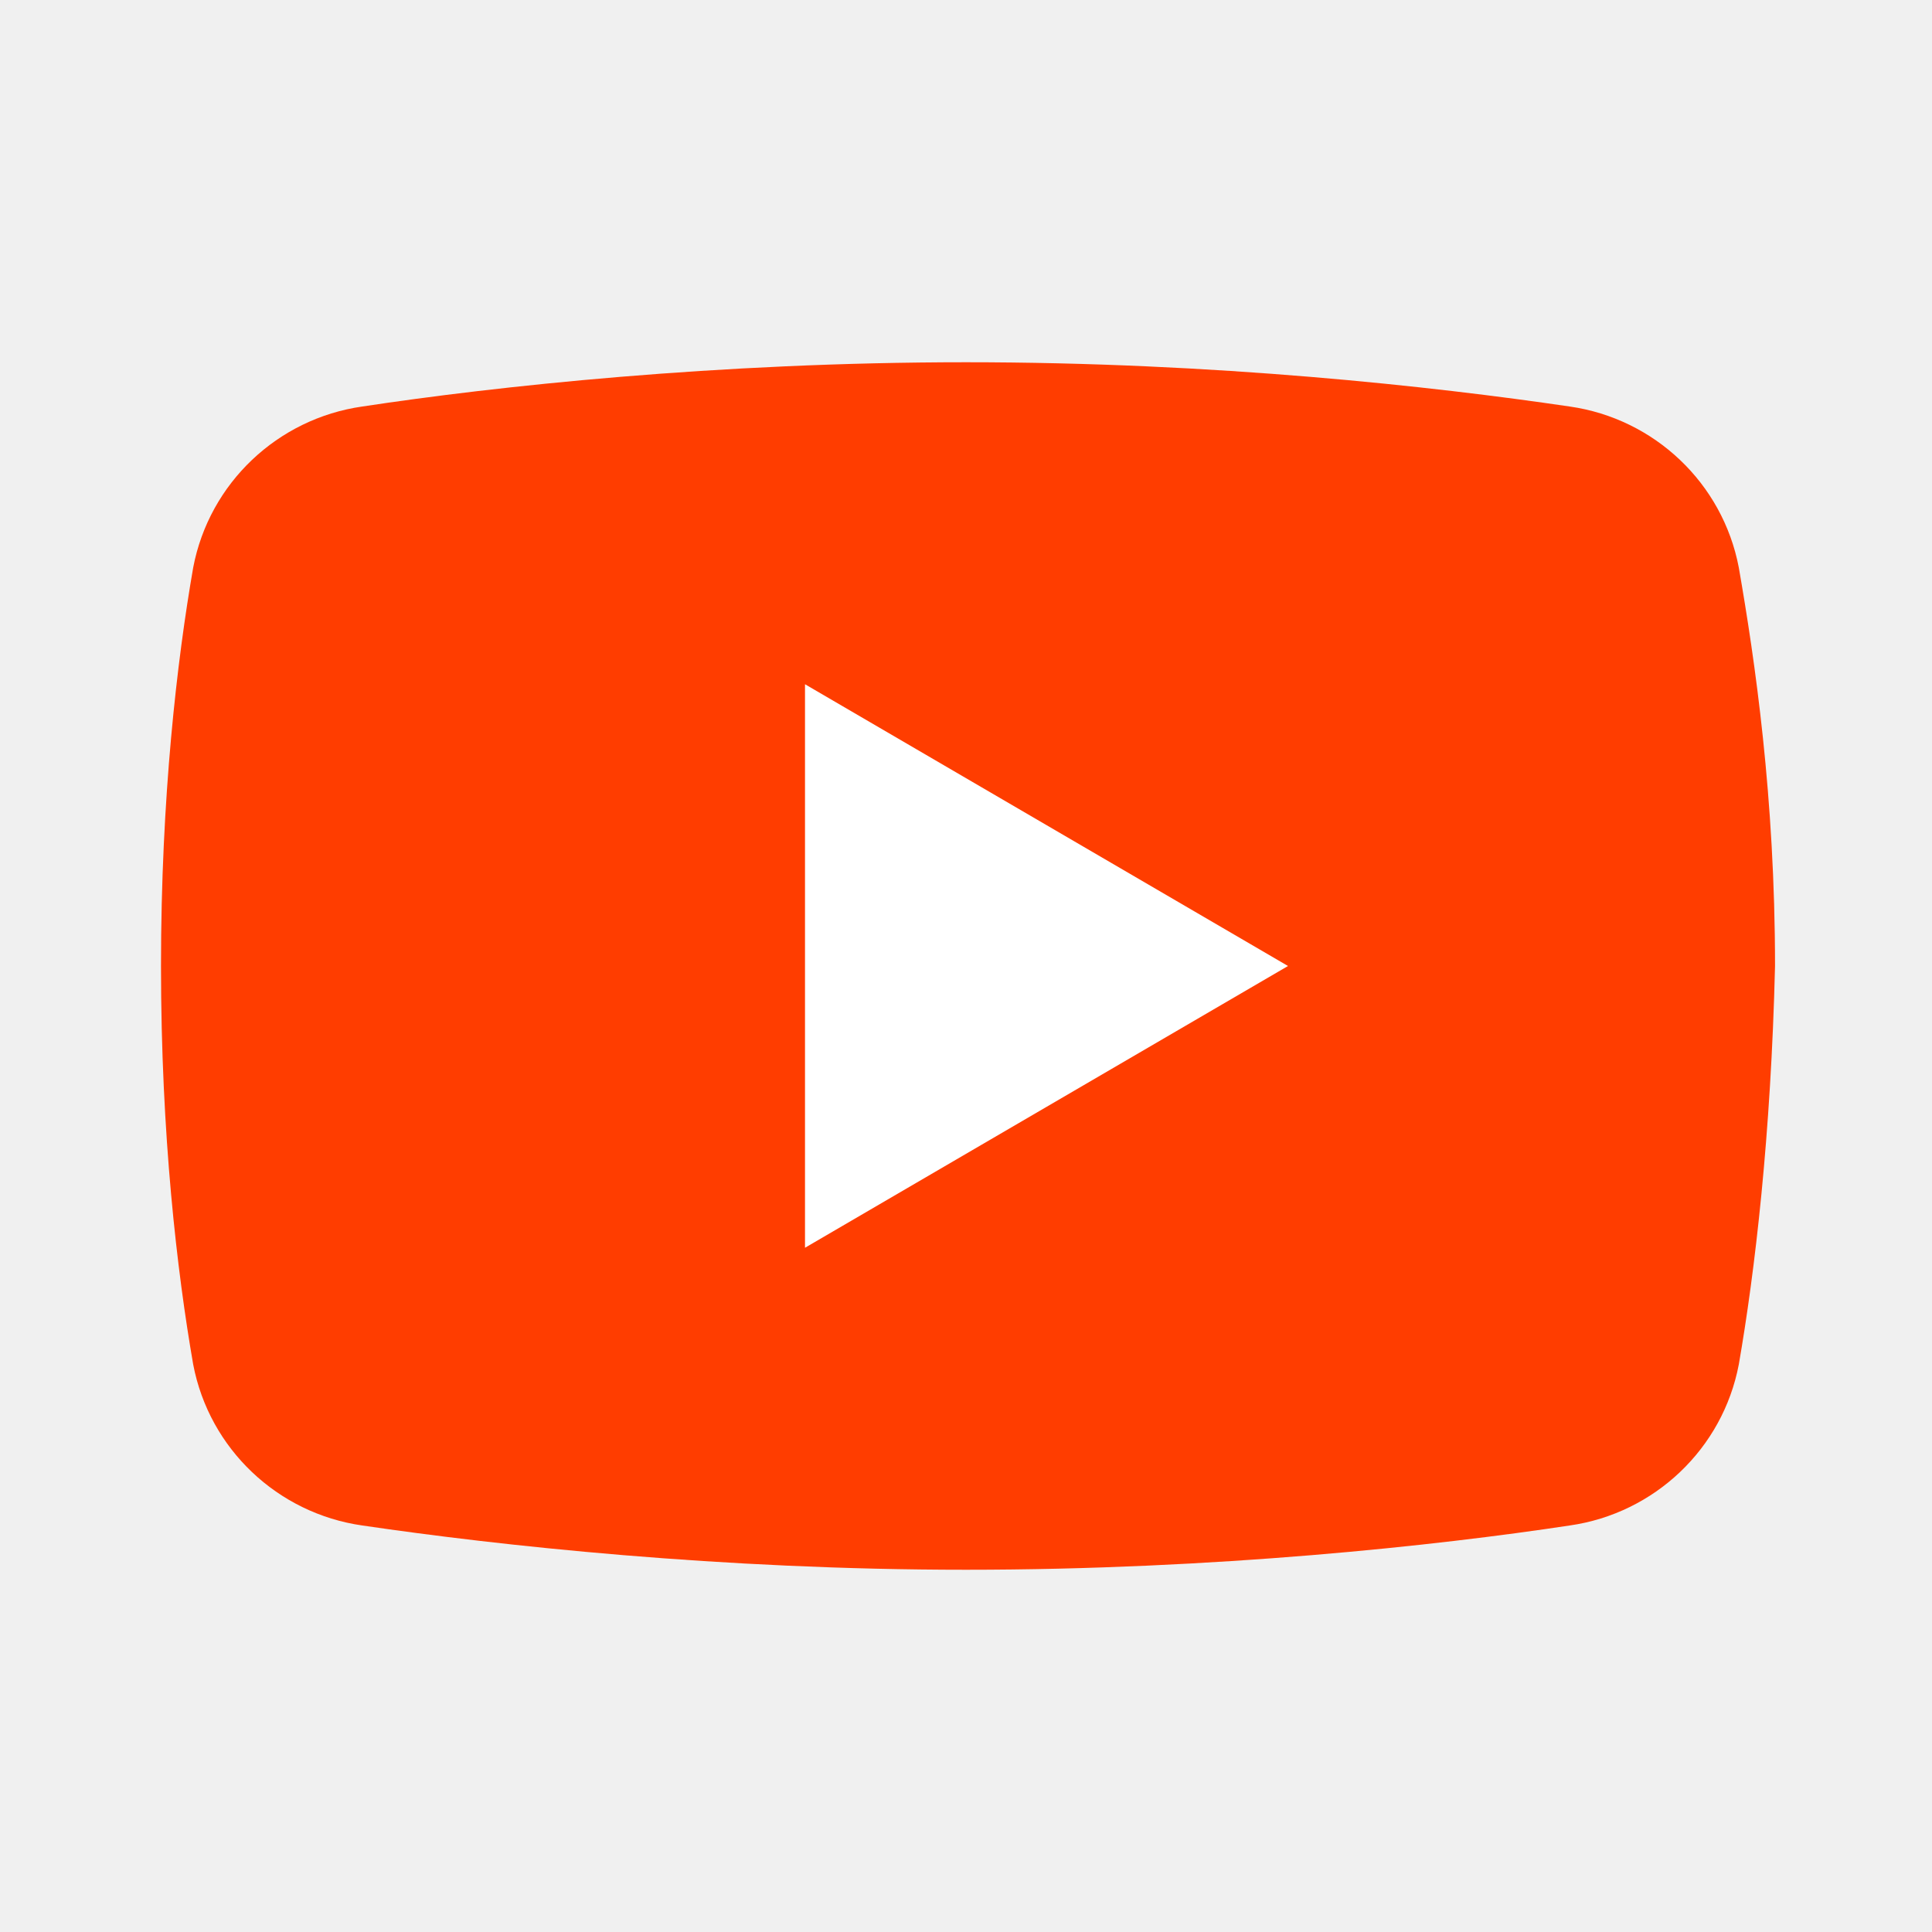
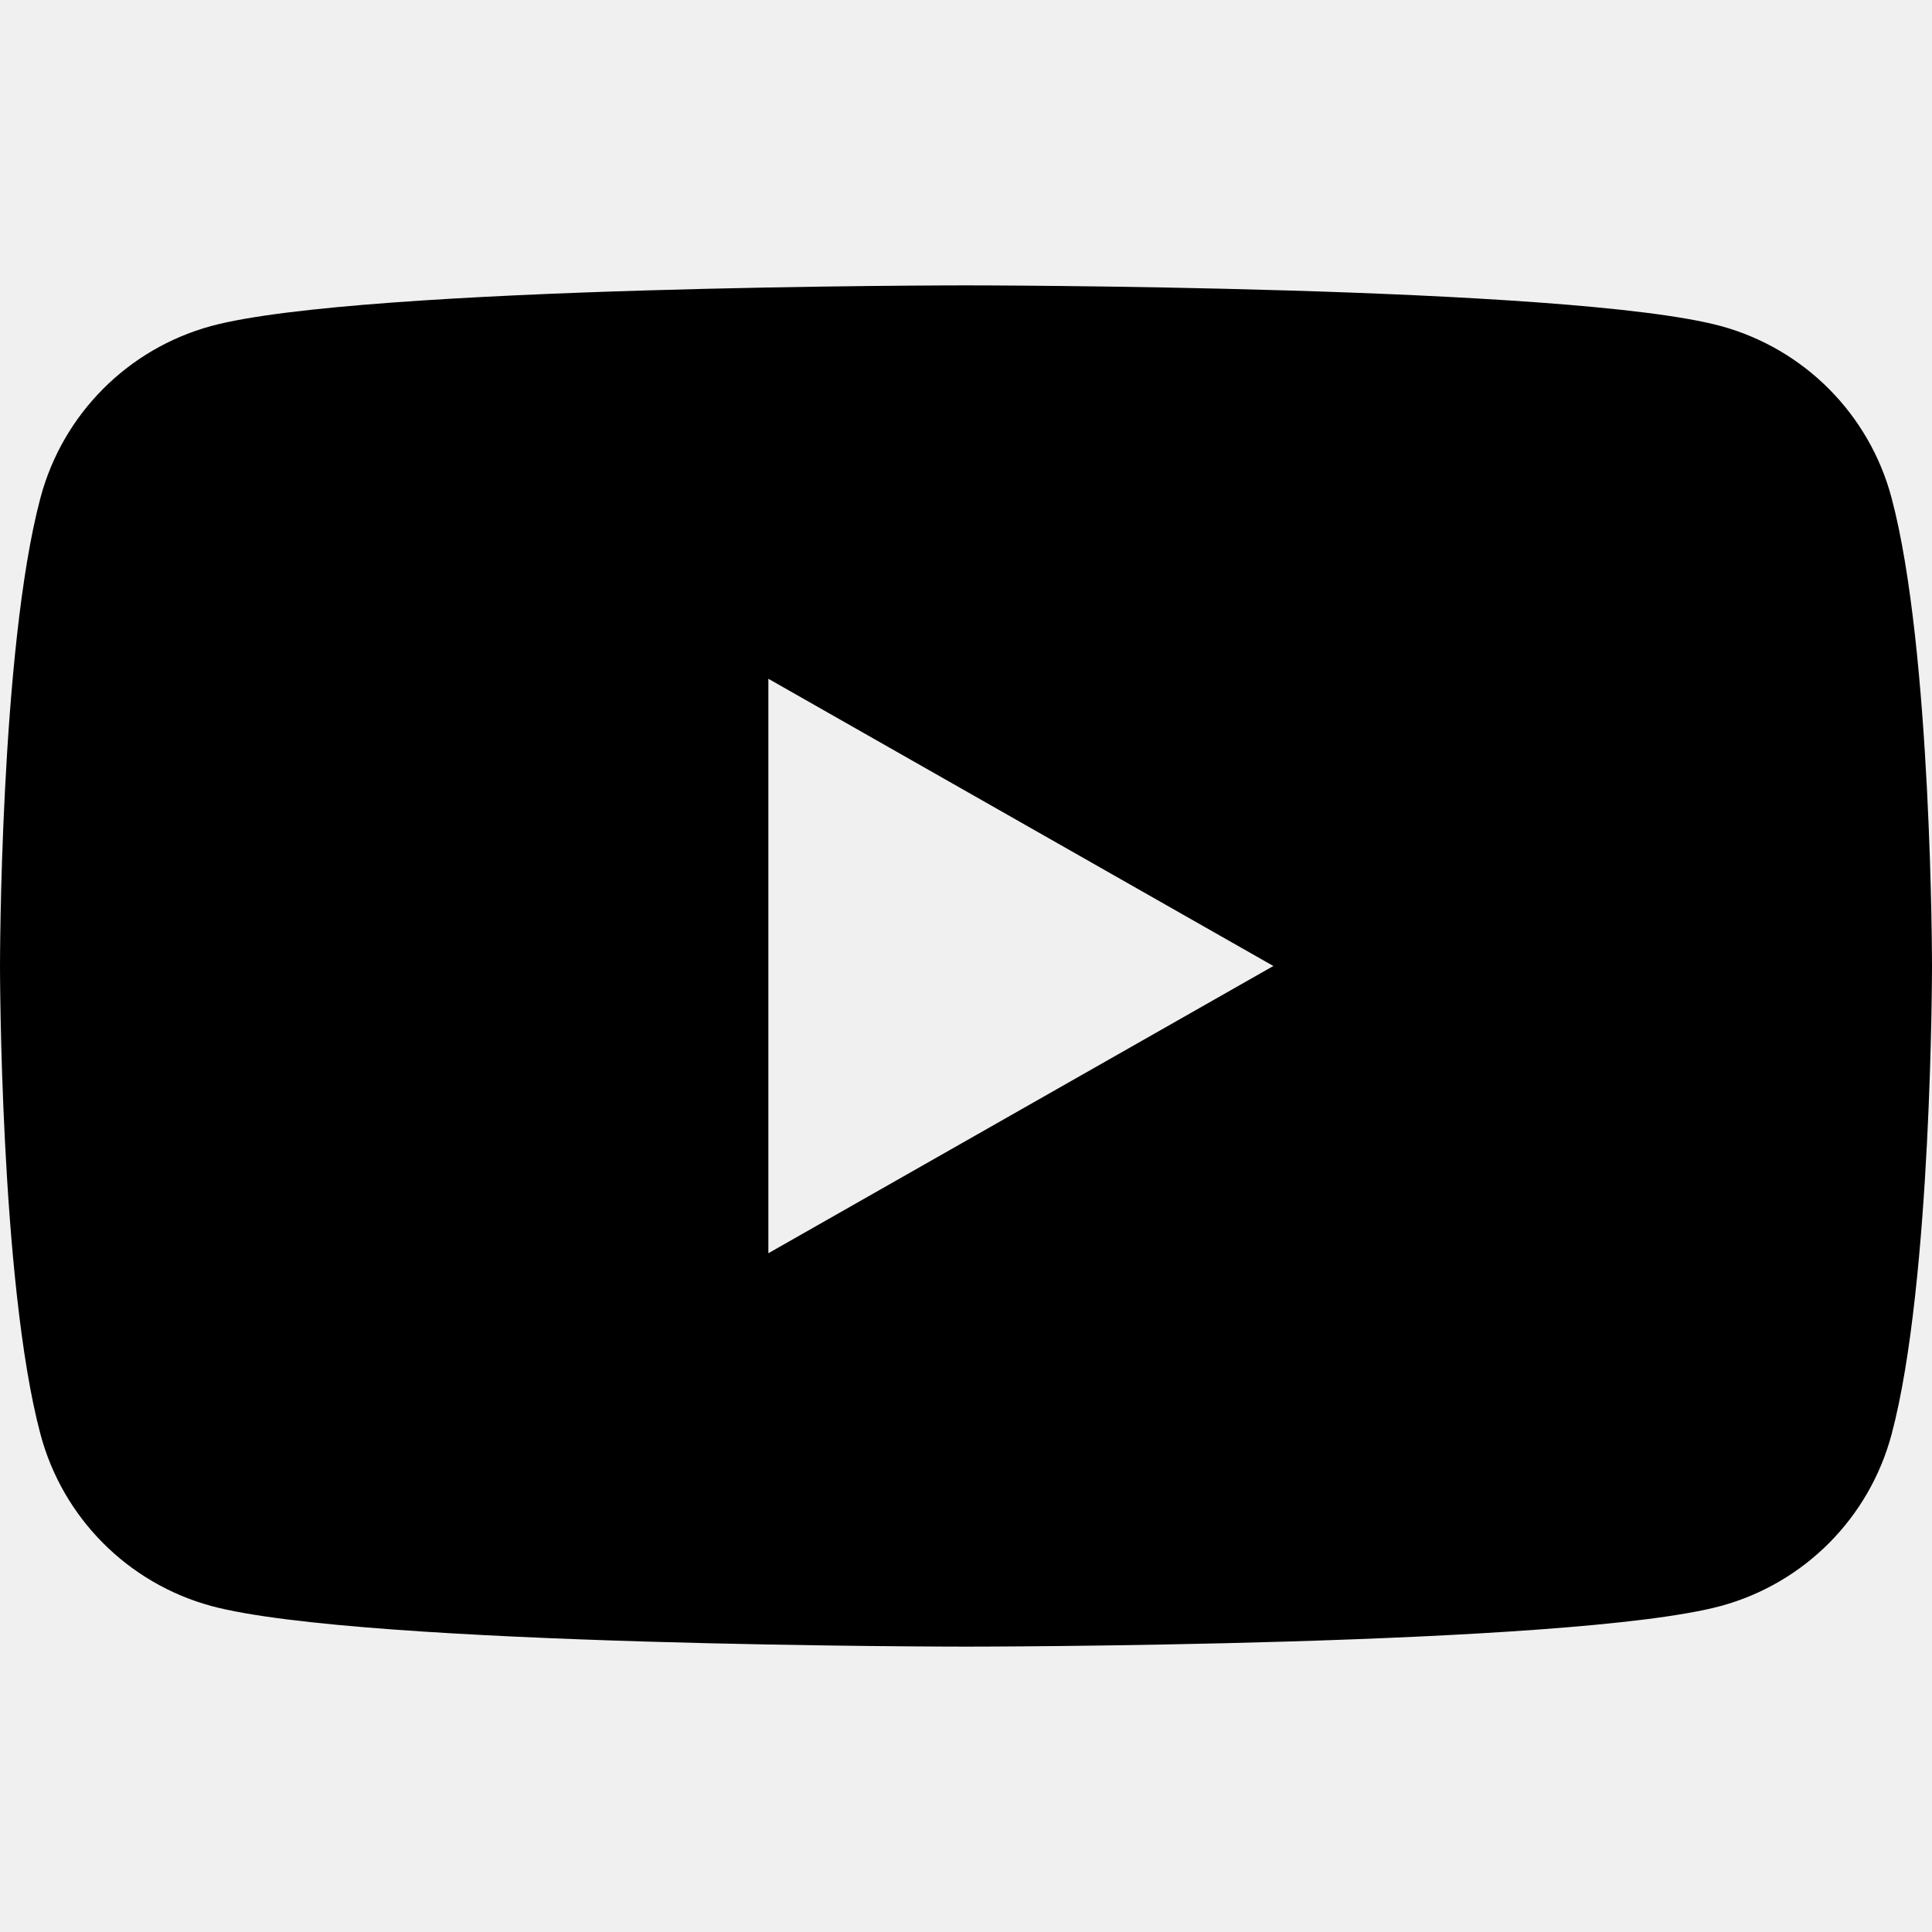
- <svg xmlns="http://www.w3.org/2000/svg" viewBox="0 0 48 48" width="96px" height="96px">
-   <path fill="#FF3D00" d="M43.2,33.9c-0.4,2.1-2.1,3.7-4.2,4c-3.3,0.5-8.8,1.1-15,1.1c-6.1,0-11.6-0.6-15-1.1c-2.1-0.3-3.8-1.9-4.2-4C4.4,31.6,4,28.2,4,24c0-4.2,0.4-7.6,0.8-9.9c0.4-2.1,2.1-3.7,4.2-4C12.3,9.6,17.8,9,24,9c6.2,0,11.6,0.6,15,1.1c2.1,0.3,3.8,1.9,4.2,4c0.4,2.3,0.9,5.7,0.9,9.9C44,28.2,43.6,31.6,43.2,33.9z" />
-   <path fill="#FFF" d="M20 31L20 17 32 24z" />
+ <svg xmlns="http://www.w3.org/2000/svg" role="img" viewBox="0 0 24 24">
+   <path d="M23.498 6.186a3.016 3.016 0 0 0-2.122-2.136C19.505 3.545 12 3.545 12 3.545s-7.505 0-9.377.505A3.017 3.017 0 0 0 .502 6.186C0 8.07 0 12 0 12s0 3.93.502 5.814a3.016 3.016 0 0 0 2.122 2.136c1.871.505 9.376.505 9.376.505s7.505 0 9.377-.505a3.015 3.015 0 0 0 2.122-2.136C24 15.93 24 12 24 12s0-3.93-.502-5.814zM9.545 15.568V8.432L15.818 12l-6.273 3.568z" />
</svg>
